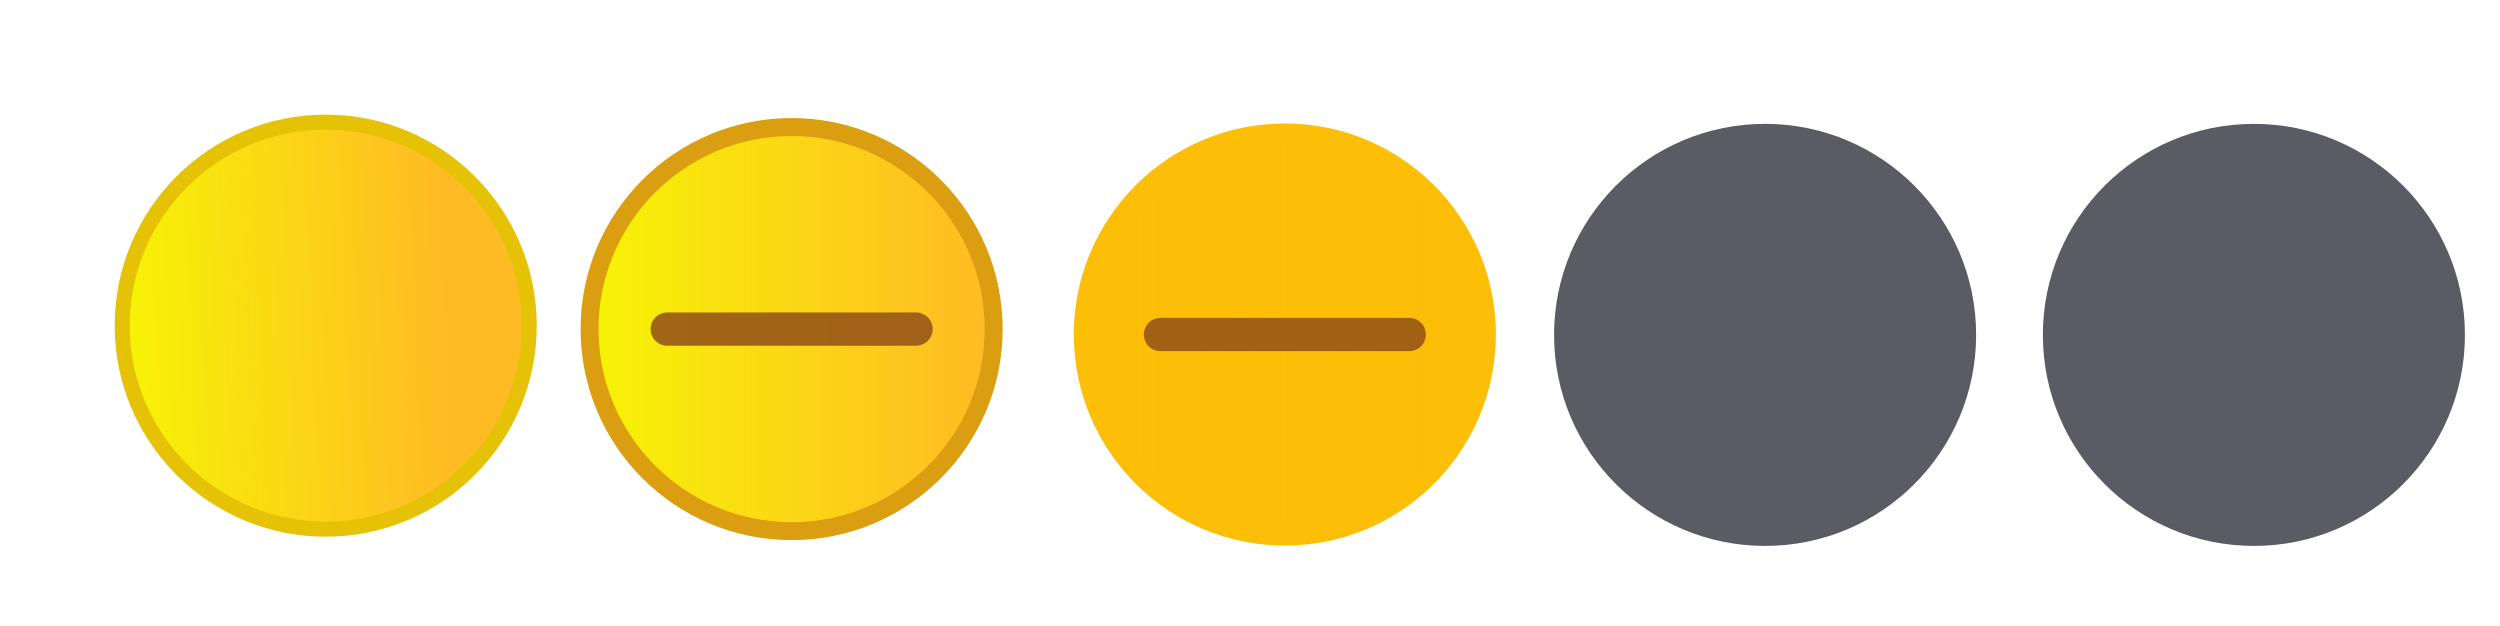
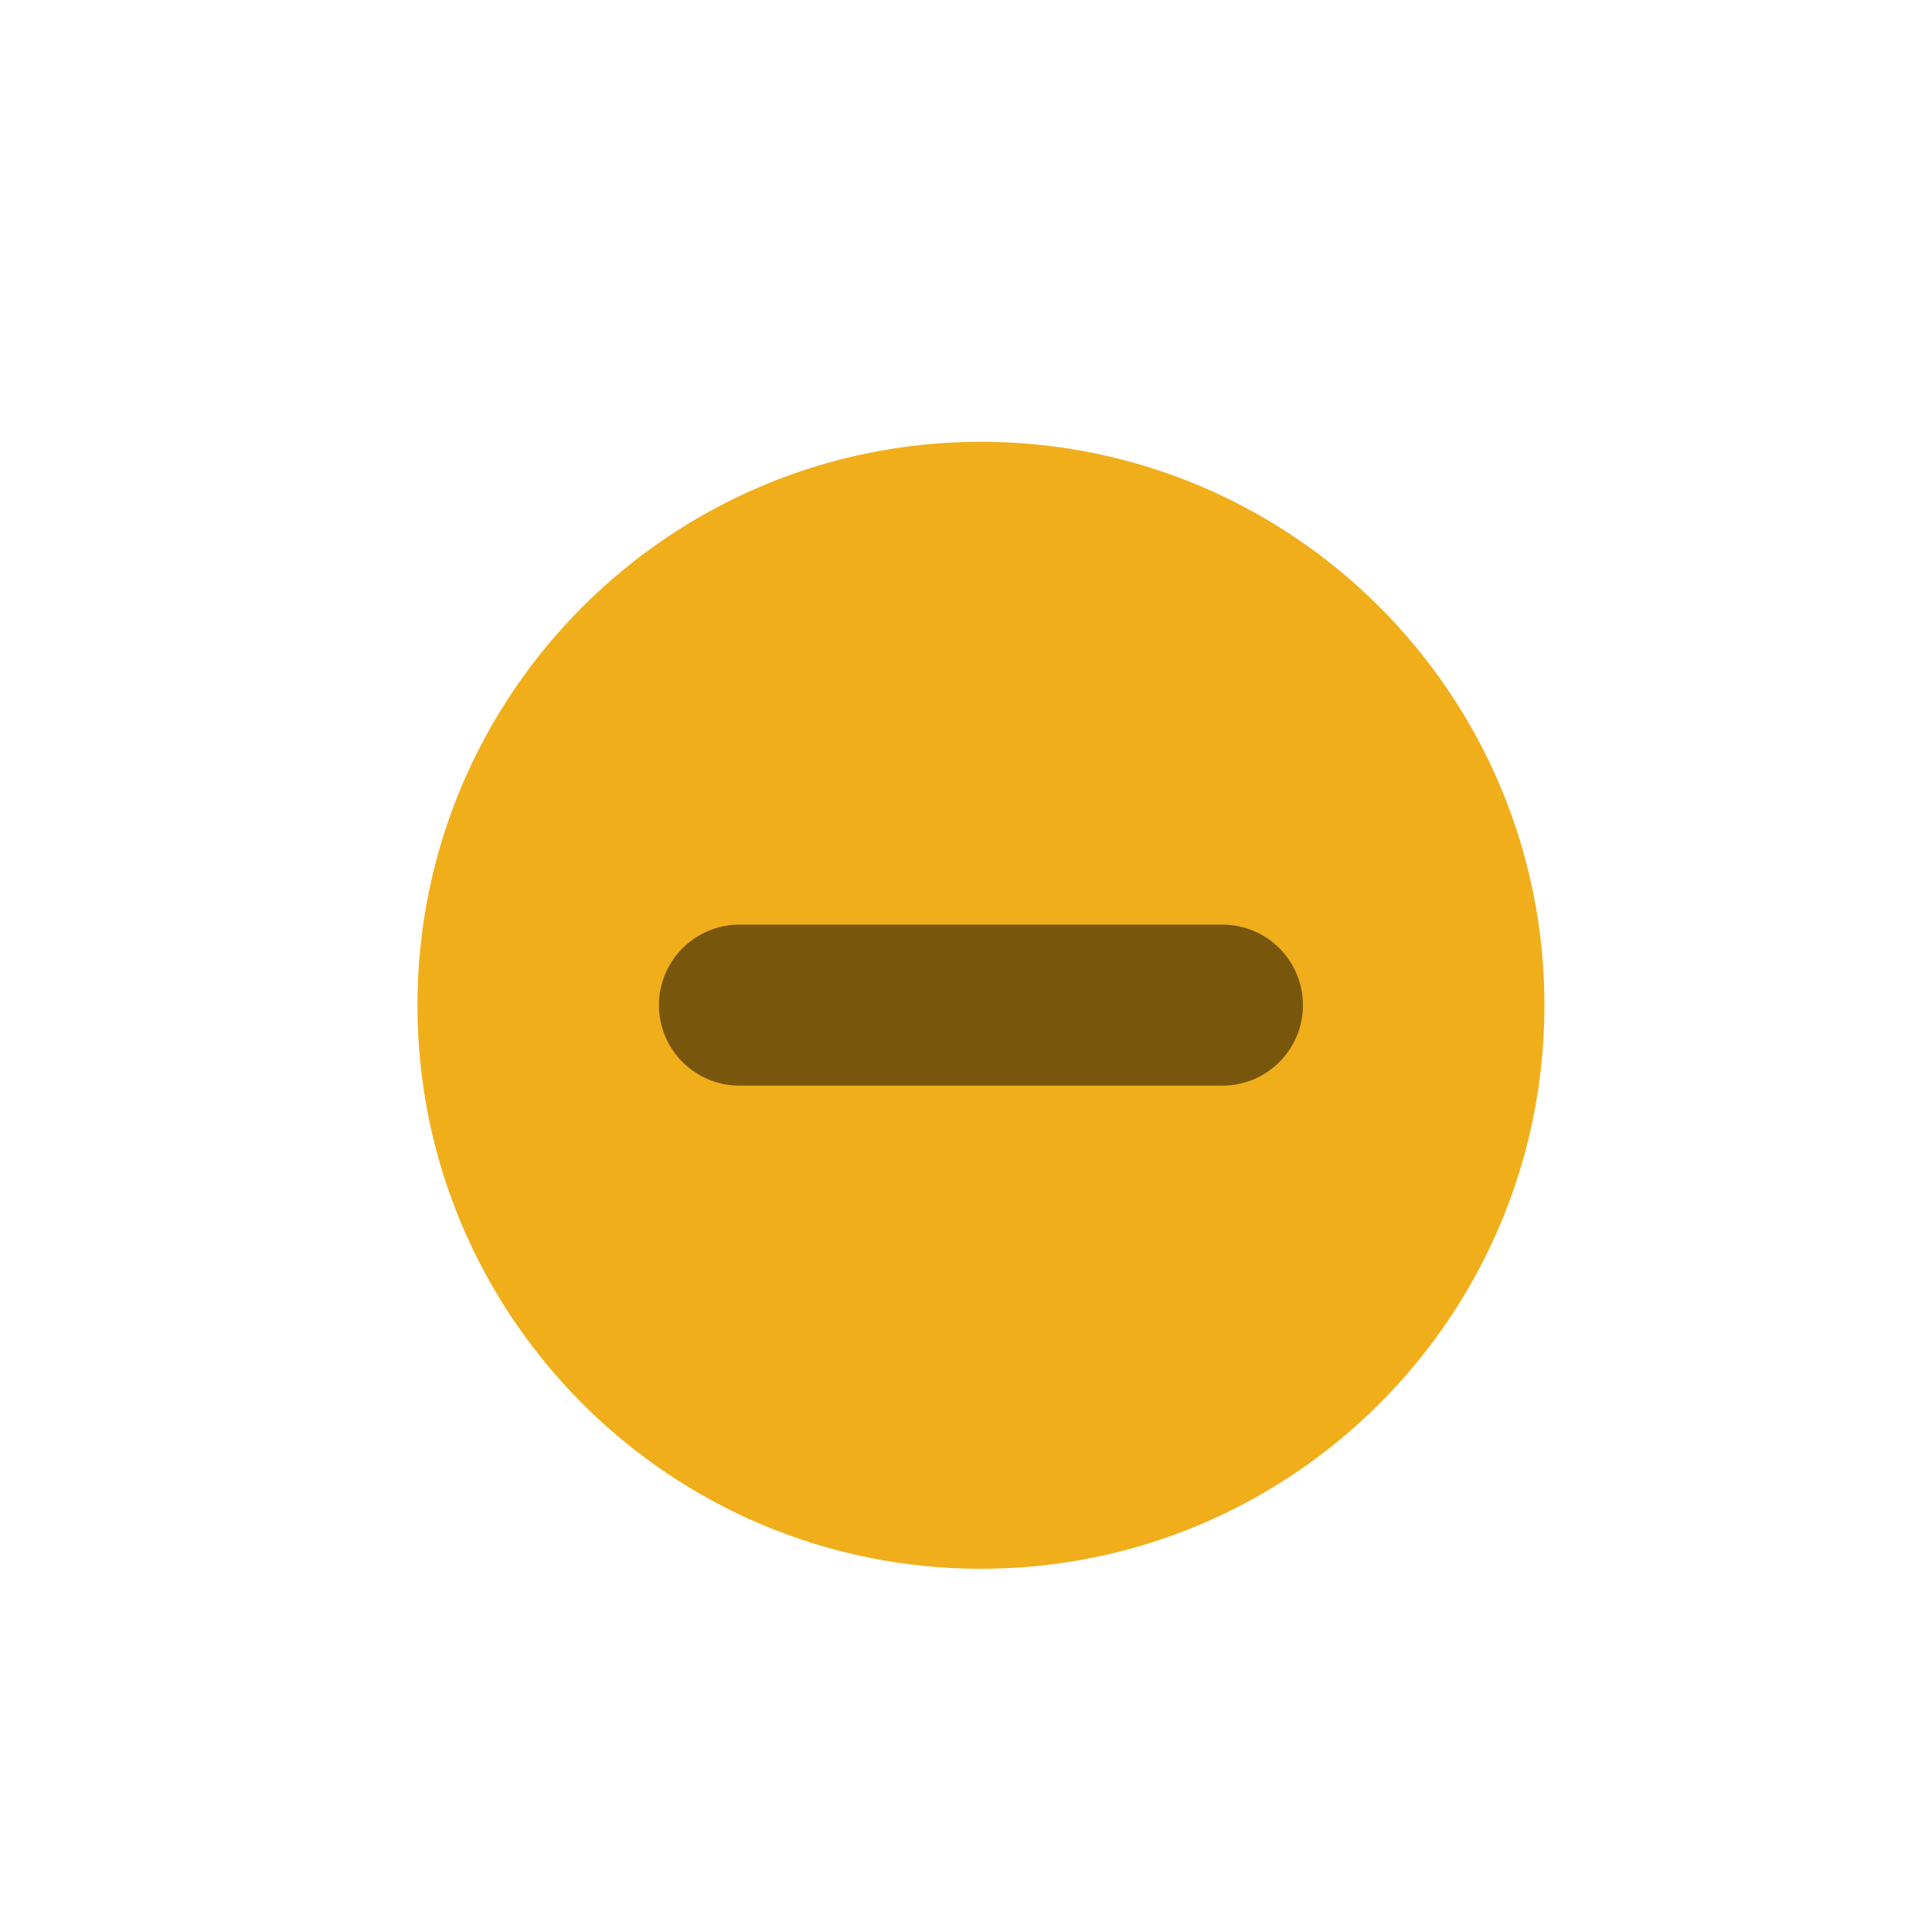
- <svg xmlns="http://www.w3.org/2000/svg" xmlns:xlink="http://www.w3.org/1999/xlink" width="119.467" height="29.867" id="svg4428" version="1.1">
+ <svg xmlns="http://www.w3.org/2000/svg" xmlns:xlink="http://www.w3.org/1999/xlink" width="24" height="24" id="svg4428" version="1.1">
  <defs id="defs4430">
-     <linearGradient id="linearGradient936">
-       <stop style="stop-color:#fcbe07;stop-opacity:1;" offset="0" id="stop932" />
-       <stop style="stop-color:#fcbe07;stop-opacity:0;" offset="1" id="stop934" />
-     </linearGradient>
    <linearGradient id="linearGradient3868">
      <stop style="stop-color:#5a5a5a;stop-opacity:1;" offset="0" id="stop3870" />
      <stop style="stop-color:#646464;stop-opacity:1;" offset="1" id="stop3872" />
    </linearGradient>
    <linearGradient id="linearGradient3813">
      <stop style="stop-color:#666666;stop-opacity:1;" offset="0" id="stop3815" />
      <stop style="stop-color:#636363;stop-opacity:1;" offset="1" id="stop3817" />
    </linearGradient>
    <linearGradient id="linearGradient3787">
      <stop style="stop-color:#e5e5df;stop-opacity:1;" offset="0" id="stop3789" />
      <stop style="stop-color:#dadad4;stop-opacity:1;" offset="1" id="stop3791" />
    </linearGradient>
    <linearGradient id="linearGradient3806-3-5-6">
      <stop style="stop-color:#303030;stop-opacity:1;" offset="0" id="stop3808-6-9-1" />
      <stop style="stop-color:#232323;stop-opacity:1;" offset="1" id="stop3810-4-6-3" />
    </linearGradient>
    <linearGradient xlink:href="#linearGradient3787" id="linearGradient3793" x1="40" y1="1044.362" x2="40" y2="1032.362" gradientUnits="userSpaceOnUse" />
    <linearGradient xlink:href="#linearGradient3787" id="linearGradient3828" gradientUnits="userSpaceOnUse" x1="40" y1="1044.362" x2="40" y2="1032.362" gradientTransform="matrix(1.166667,0,0,1.076923,-6.5,-80.33555)" />
    <linearGradient xlink:href="#linearGradient3787-8" id="linearGradient3835" gradientUnits="userSpaceOnUse" gradientTransform="matrix(1.166667,0,0,1.076923,-35.5,-1105.698)" x1="40" y1="1044.362" x2="40" y2="1032.362" />
    <linearGradient xlink:href="#linearGradient3787-8" id="linearGradient3835-4" gradientUnits="userSpaceOnUse" gradientTransform="matrix(1.166667,0,0,1.076923,-35.5,-1105.698)" x1="40" y1="1044.362" x2="40" y2="1032.362" />
    <linearGradient id="linearGradient3787-8">
      <stop style="stop-color:#f5f5ee;stop-opacity:1;" offset="0" id="stop3789-2" />
      <stop style="stop-color:#e6e6df;stop-opacity:1;" offset="1" id="stop3791-6" />
    </linearGradient>
    <linearGradient xlink:href="#linearGradient3787-8" id="linearGradient3835-3" gradientUnits="userSpaceOnUse" gradientTransform="matrix(1.166667,0,0,1.076923,-35.5,-1105.698)" x1="40" y1="1044.362" x2="40" y2="1032.362" />
    <linearGradient id="linearGradient3787-7">
      <stop style="stop-color:#f5f5ee;stop-opacity:1;" offset="0" id="stop3789-3" />
      <stop style="stop-color:#e6e6e0;stop-opacity:1;" offset="1" id="stop3791-3" />
    </linearGradient>
    <linearGradient xlink:href="#linearGradient3787" id="linearGradient3807" x1="11" y1="15.75" x2="11" y2="8.25" gradientUnits="userSpaceOnUse" />
    <linearGradient xlink:href="#linearGradient3813" id="linearGradient3819" x1="29.5" y1="15.2" x2="29.5" y2="8.8" gradientUnits="userSpaceOnUse" />
    <linearGradient xlink:href="#linearGradient4231" id="linearGradient3807-1" x1="10" y1="7" x2="10" y2="15.889" gradientUnits="userSpaceOnUse" />
    <linearGradient id="linearGradient4231">
      <stop id="stop4233" offset="0" style="stop-color:#e7e7e1;stop-opacity:1;" />
      <stop id="stop4239" offset="1" style="stop-color:#dadad3;stop-opacity:1;" />
    </linearGradient>
    <linearGradient xlink:href="#linearGradient4231-1" id="linearGradient3807-1-1" x1="10" y1="15.889" x2="10" y2="7" gradientUnits="userSpaceOnUse" />
    <linearGradient id="linearGradient4231-1">
      <stop id="stop4233-6" offset="0" style="stop-color:#e5e5de;stop-opacity:1;" />
      <stop id="stop4239-7" offset="1" style="stop-color:#dadad3;stop-opacity:1;" />
    </linearGradient>
    <linearGradient id="linearGradient4363">
      <stop style="stop-color:#979791;stop-opacity:1;" offset="0" id="stop4365" />
      <stop style="stop-color:#dadad4;stop-opacity:0;" offset="1" id="stop4367" />
    </linearGradient>
    <linearGradient id="linearGradient4363-7">
      <stop style="stop-color:#f5f5ef;stop-opacity:1;" offset="0" id="stop4365-9" />
      <stop style="stop-color:#dadad4;stop-opacity:0;" offset="1" id="stop4367-8" />
    </linearGradient>
    <linearGradient xlink:href="#linearGradient4231-7" id="linearGradient4361" gradientUnits="userSpaceOnUse" gradientTransform="matrix(1.1875,0,0,1,-41.25,0)" x1="248.632" y1="79" x2="248.632" y2="58" />
    <linearGradient id="linearGradient4231-7">
      <stop id="stop4233-4" offset="0" style="stop-color:#e6e6df;stop-opacity:1;" />
      <stop id="stop4239-8" offset="1" style="stop-color:#d1d1ca;stop-opacity:1;" />
    </linearGradient>
    <linearGradient xlink:href="#linearGradient4231-7" id="linearGradient3127" gradientUnits="userSpaceOnUse" gradientTransform="matrix(1.1875,0,0,1,-262.25,-55.99998)" x1="248.632" y1="79" x2="248.632" y2="58" />
    <linearGradient xlink:href="#linearGradient4231-7" id="linearGradient3154" gradientUnits="userSpaceOnUse" gradientTransform="matrix(1.1875,0,0,1,-262.25,-55.99998)" x1="248.632" y1="79" x2="248.632" y2="58" />
    <linearGradient xlink:href="#linearGradient4231-7" id="linearGradient3159" gradientUnits="userSpaceOnUse" gradientTransform="matrix(1.1875,0,0,1,-249.25,-54.99998)" x1="248.632" y1="79" x2="248.632" y2="58" />
    <linearGradient xlink:href="#linearGradient4231-7-9" id="linearGradient3159-0" gradientUnits="userSpaceOnUse" gradientTransform="matrix(1.1875,0,0,1,-262.25,-55.99998)" x1="248.632" y1="79" x2="248.632" y2="58" />
    <linearGradient id="linearGradient4231-7-9">
      <stop id="stop4233-4-2" offset="0" style="stop-color:#e6e6df;stop-opacity:1;" />
      <stop id="stop4239-8-9" offset="1" style="stop-color:#d1d1ca;stop-opacity:1;" />
    </linearGradient>
    <linearGradient id="linearGradient4231-5">
      <stop id="stop4233-41" offset="0" style="stop-color:#e5e5de;stop-opacity:1;" />
      <stop id="stop4239-73" offset="1" style="stop-color:#dadad3;stop-opacity:1;" />
    </linearGradient>
    <linearGradient xlink:href="#linearGradient4231-7-7" id="linearGradient3159-1" gradientUnits="userSpaceOnUse" gradientTransform="matrix(1.1875,0,0,1,-262.25,-55.99998)" x1="248.632" y1="79" x2="248.632" y2="58" />
    <linearGradient id="linearGradient4231-7-7">
      <stop id="stop4233-4-7" offset="0" style="stop-color:#e6e6df;stop-opacity:1;" />
      <stop id="stop4239-8-2" offset="1" style="stop-color:#d1d1ca;stop-opacity:1;" />
    </linearGradient>
    <linearGradient xlink:href="#linearGradient4231-73" id="linearGradient3807-1-7" x1="10" y1="15.889" x2="10" y2="7" gradientUnits="userSpaceOnUse" />
    <linearGradient id="linearGradient4231-73">
      <stop id="stop4233-1" offset="0" style="stop-color:#e5e5de;stop-opacity:1;" />
      <stop id="stop4239-85" offset="1" style="stop-color:#dadad3;stop-opacity:1;" />
    </linearGradient>
-     <linearGradient gradientTransform="matrix(0.8243443,0,0,0.8243481,0.7442711,33.37475)" xlink:href="#linearGradient824" id="linearGradient826" x1="45.057" y1="513.015" x2="875.718" y2="547.948" gradientUnits="userSpaceOnUse" />
-     <linearGradient id="linearGradient824">
-       <stop style="stop-color:#f7f206;stop-opacity:1" offset="0" id="stop820" />
-       <stop style="stop-color:#ffbb24;stop-opacity:1" offset="1" id="stop822" />
-     </linearGradient>
-     <linearGradient xlink:href="#linearGradient824" id="linearGradient930" x1="44.754" y1="458.002" x2="879.05" y2="458.002" gradientUnits="userSpaceOnUse" />
-     <linearGradient xlink:href="#linearGradient936" id="linearGradient938" x1="47.742" y1="466.21" x2="882.037" y2="466.21" gradientUnits="userSpaceOnUse" />
  </defs>
-   <g id="layer1" transform="translate(0,-1092.653)">
+   <g id="layer1" transform="translate(0,-1098.52)">
    <g id="4" transform="translate(86.4,-3.2)" />
-     <g id="active-center" transform="matrix(0.02211825,0,0,-0.02211825,5.361779,1118.307)">
-       <path id="path4417" style="fill:#e5c206;fill-opacity:1;fill-rule:evenodd;stroke:none;stroke-width:0.824" d="m 461.253,0.342 c 251.806,0 455.936,204.13 455.936,455.938 0,251.803 -204.13,455.934 -455.936,455.934 C 209.448,912.214 5.318,708.083 5.318,456.28 5.318,204.472 209.448,0.342 461.253,0.342" />
-       <path id="path4419" style="fill:url(#linearGradient826);fill-opacity:1;fill-rule:evenodd;stroke:none;stroke-width:0.824" d="m 461.255,32.909 c 233.819,0 423.365,189.548 423.365,423.371 0,233.819 -189.546,423.367 -423.365,423.367 -233.818,0 -423.369,-189.548 -423.369,-423.367 0,-233.823 189.551,-423.371 423.369,-423.371" />
+     <g transform="translate(-248.8143,1319.646)" style="display:inline" id="inactive-center">
+       <rect ry="1.6930764e-05" y="-268.638" x="253" height="16" width="16" id="rect1557-60-5" style="opacity:0;fill:#000000;fill-opacity:1;stroke:none;stroke-width:0.474;stroke-linejoin:miter;stroke-miterlimit:4;stroke-dasharray:none;stroke-opacity:1;paint-order:markers stroke fill" />
+       <g transform="translate(254,-267.6378)" id="titlebutton-minimize-backdrop-1-6-3" style="enable-background:new">
+         <g transform="translate(-5,-1033.362)" id="g6-6-2-8">
+           <path style="fill:#5d5d5d;fill-opacity:1;fill-rule:evenodd;stroke:none" d="m 12,1047.362 c 3.866,0 7,-3.134 7,-7 0,-3.866 -3.134,-7 -7,-7 -3.866,0 -7,3.134 -7,7 0,3.866 3.134,7 7,7" id="path2-26-6-8" />
+         </g>
+       </g>
    </g>
-     <g id="hover-center" transform="matrix(0.02211825,0,0,-0.02211835,27.61208,1118.509)">
-       <path d="m 461.904,2.079 c 251.801,0 455.925,204.125 455.925,455.925 0,251.796 -204.125,455.921 -455.925,455.921 C 210.105,913.925 5.979,709.801 5.979,458.004 5.979,206.204 210.105,2.079 461.904,2.079" style="fill:#da9e10;fill-opacity:1;fill-rule:evenodd;stroke:none;stroke-width:1.067" id="path14-9" />
-       <path d="m 461.904,40.854 c 230.384,0 417.146,186.763 417.146,417.15 0,230.383 -186.762,417.146 -417.146,417.146 -230.383,0 -417.15,-186.763 -417.15,-417.146 0,-230.387 186.767,-417.15 417.15,-417.15" style="fill:url(#linearGradient930);fill-opacity:1;fill-rule:evenodd;stroke:none;stroke-width:1.067" id="path16-6" />
-       <path id="path4186-7-3-3" d="m 193.118,457.997 537.567,0.009" style="opacity:0.9;fill:#cd6e19;fill-opacity:1;fill-rule:evenodd;stroke:#975616;stroke-width:71.846;stroke-linecap:round;stroke-linejoin:miter;stroke-miterlimit:4;stroke-dasharray:none;stroke-opacity:1" />
+     <g transform="translate(-248.8143,1319.646)" style="display:inline" id="active-center">
+       <rect style="opacity:0;fill:#000000;fill-opacity:1;stroke:none;stroke-width:0.474;stroke-linejoin:miter;stroke-miterlimit:4;stroke-dasharray:none;stroke-opacity:1;paint-order:markers stroke fill" id="rect1565-18-3" width="16" height="16" x="253" y="-242.638" ry="1.6930764e-05" />
+       <g transform="translate(254,-241.6378)" id="titlebutton-minimize-1-7-1" style="enable-background:new">
+         <g transform="translate(-5,-1033.362)" id="g6-2-9-8">
+           <path style="fill:#f1ae1b;fill-opacity:1;fill-rule:evenodd;stroke:none" d="m 12,1047.362 c 3.866,0 7,-3.134 7,-7 0,-3.866 -3.134,-7 -7,-7 -3.866,0 -7,3.134 -7,7 0,3.866 3.134,7 7,7" id="path2-37-2-9" />
+         </g>
+       </g>
    </g>
-     <g id="inactive-center" transform="matrix(0.02211826,0,0,-0.02211835,74.25366,1118.335)">
-       <path id="path4199" style="fill:#5b5c63;fill-opacity:1;fill-rule:evenodd;stroke:none;stroke-width:1.067" d="m 456.39,-18.35 c 251.806,0 455.936,204.126 455.936,455.936 0,251.802 -204.13,455.932 -455.936,455.932 -251.805,0 -455.935,-204.13 -455.935,-455.932 0,-251.81 204.13,-455.936 455.935,-455.936" />
-       <path id="path4201" style="fill:#5b5c63;fill-opacity:1;fill-rule:evenodd;stroke:none;stroke-width:1.067" d="m 456.39,20.425 c 230.389,0 417.159,186.767 417.159,417.16 0,230.384 -186.77,417.155 -417.159,417.155 -230.388,0 -417.159,-186.771 -417.159,-417.155 0,-230.393 186.771,-417.16 417.159,-417.16" />
+     <g transform="translate(-248.8143,1319.646)" style="display:inline" id="pressed-center">
+       <rect style="opacity:0;fill:#000000;fill-opacity:1;stroke:none;stroke-width:0.474;stroke-linejoin:miter;stroke-miterlimit:4;stroke-dasharray:none;stroke-opacity:1;paint-order:markers stroke fill" id="rect1582-7-2" width="16" height="16" x="253" y="-190.638" ry="1.6930764e-05" />
+       <g transform="translate(254,-189.6378)" id="titlebutton-minimize-active-1-6-4" style="enable-background:new">
+         <g transform="translate(-5,-1033.362)" id="g6-22-5-7">
+           <path style="fill:#f1ae1b;fill-opacity:1;fill-rule:evenodd;stroke:none" d="m 12,1047.362 c 3.866,0 7,-3.134 7,-7 0,-3.866 -3.134,-7 -7,-7 -3.866,0 -7,3.134 -7,7 0,3.866 3.134,7 7,7" id="path2-8-6-7" />
+           <rect style="opacity:0.5;fill:#000000;fill-opacity:1;stroke:none;stroke-width:2;stroke-linecap:round;stroke-linejoin:round;stroke-miterlimit:4;stroke-dasharray:none;stroke-opacity:1" width="8" height="2" x="8" y="1039.36" ry="1" id="rect4-9-5" />
+           <path id="path3630" d="m 12,1047.362 c 3.866,0 7,-3.134 7,-7 0,-3.866 -3.134,-7 -7,-7 -3.866,0 -7,3.134 -7,7 0,3.866 3.134,7 7,7" style="opacity:0.2;fill:#000000;fill-opacity:1;fill-rule:evenodd;stroke:none" />
+         </g>
+       </g>
    </g>
-     <g id="pressed-center" transform="matrix(0.02211815,0,0,-0.02211836,51.11604,1118.95)">
-       <path d="m 464.887,10.287 c 251.804,0 455.93,204.125 455.93,455.921 0,251.801 -204.126,455.925 -455.93,455.925 C 213.088,922.133 8.962,718.009 8.962,466.208 8.962,214.413 213.088,10.287 464.887,10.287" style="fill:#fcbe07;fill-opacity:1;fill-rule:evenodd;stroke:none;stroke-width:1.067" id="path14-26" />
-       <path d="m 464.887,49.063 c 230.387,0 417.15,186.767 417.15,417.145 0,230.388 -186.763,417.15 -417.15,417.15 -230.383,0 -417.146,-186.762 -417.146,-417.15 0,-230.379 186.763,-417.145 417.146,-417.145" style="fill:url(#linearGradient938);fill-opacity:1;fill-rule:evenodd;stroke:none;stroke-width:1.067" id="path16-4" />
-       <path id="path4186-7-3-3-3" d="m 196.105,466.205 537.569,0.01" style="opacity:0.9;fill:#cd6e19;fill-opacity:1;fill-rule:evenodd;stroke:#975616;stroke-width:71.846;stroke-linecap:round;stroke-linejoin:miter;stroke-miterlimit:4;stroke-dasharray:none;stroke-opacity:1" />
+     <g transform="translate(-248.8143,1319.646)" style="display:inline" id="hover-center">
+       <rect ry="1.6930764e-05" y="-216.638" x="253" height="16" width="16" id="rect1573-3-4" style="opacity:0;fill:#000000;fill-opacity:1;stroke:none;stroke-width:0.474;stroke-linejoin:miter;stroke-miterlimit:4;stroke-dasharray:none;stroke-opacity:1;paint-order:markers stroke fill" />
+       <g transform="translate(254,-215.6378)" id="titlebutton-minimize-hover-1-7-8" style="enable-background:new">
+         <g transform="translate(-5,-1033.362)" id="g8-9-45-1">
+           <path style="fill:#f1ae1b;fill-opacity:1;fill-rule:evenodd;stroke:none" d="m 12,1047.362 c 3.866,0 7,-3.134 7,-7 0,-3.866 -3.134,-7 -7,-7 -3.866,0 -7,3.134 -7,7 0,3.866 3.134,7 7,7" id="path2-31-2-2" />
+           <rect style="opacity:0.5;fill:#000000;fill-opacity:1;stroke:none;stroke-width:2;stroke-linecap:round;stroke-linejoin:round;stroke-miterlimit:4;stroke-dasharray:none;stroke-opacity:1" width="8" height="2" x="8" y="1039.36" ry="1" id="rect6-5-8" />
+         </g>
+       </g>
    </g>
-     <g id="deactivated-center" transform="matrix(0.02211826,0,0,-0.02211835,96.97698,1118.145)">
-       <path id="path4199-3" style="fill:#5b5c63;fill-opacity:1;fill-rule:evenodd;stroke:none;stroke-width:1.067" d="m 485.084,-26.941 c 251.806,0 455.936,204.126 455.936,455.936 0,251.802 -204.13,455.932 -455.936,455.932 -251.805,0 -455.935,-204.13 -455.935,-455.932 0,-251.81 204.13,-455.936 455.935,-455.936" />
-       <path id="path4201-6" style="fill:#5b5c63;fill-opacity:1;fill-rule:evenodd;stroke:none;stroke-width:1.067" d="m 485.084,11.835 c 230.389,0 417.159,186.767 417.159,417.16 0,230.384 -186.77,417.155 -417.159,417.155 -230.388,0 -417.159,-186.771 -417.159,-417.155 0,-230.393 186.771,-417.16 417.159,-417.16" />
+     <g id="hover-inactive-center" style="display:inline" transform="translate(-221.7363,1319.646)">
+       <rect style="opacity:0;fill:#000000;fill-opacity:1;stroke:none;stroke-width:0.474;stroke-linejoin:miter;stroke-miterlimit:4;stroke-dasharray:none;stroke-opacity:1;paint-order:markers stroke fill" id="rect899" width="16" height="16" x="253" y="-216.638" ry="1.6930764e-05" />
+       <g style="enable-background:new" id="g907" transform="translate(254,-215.6378)">
+         <g id="g905" transform="translate(-5,-1033.362)">
+           <path id="path901" d="m 12,1047.362 c 3.866,0 7,-3.134 7,-7 0,-3.866 -3.134,-7 -7,-7 -3.866,0 -7,3.134 -7,7 0,3.866 3.134,7 7,7" style="fill:#5d5d5d;fill-opacity:1;fill-rule:evenodd;stroke:none" />
+           <rect id="rect903" ry="1" y="1039.36" x="8" height="2" width="8" style="opacity:0.5;fill:#000000;fill-opacity:1;stroke:none;stroke-width:2;stroke-linecap:round;stroke-linejoin:round;stroke-miterlimit:4;stroke-dasharray:none;stroke-opacity:1" />
+         </g>
+       </g>
    </g>
+     <use x="0" y="0" xlink:href="#inactive-center" id="deactivated-center" transform="translate(0.2473988,-28.23052)" width="100%" height="100%" />
+     <use height="100%" width="100%" transform="translate(29.17052,-28.23052)" id="deactivated-inactive-center" xlink:href="#inactive-center" y="0" x="0" />
  </g>
</svg>
